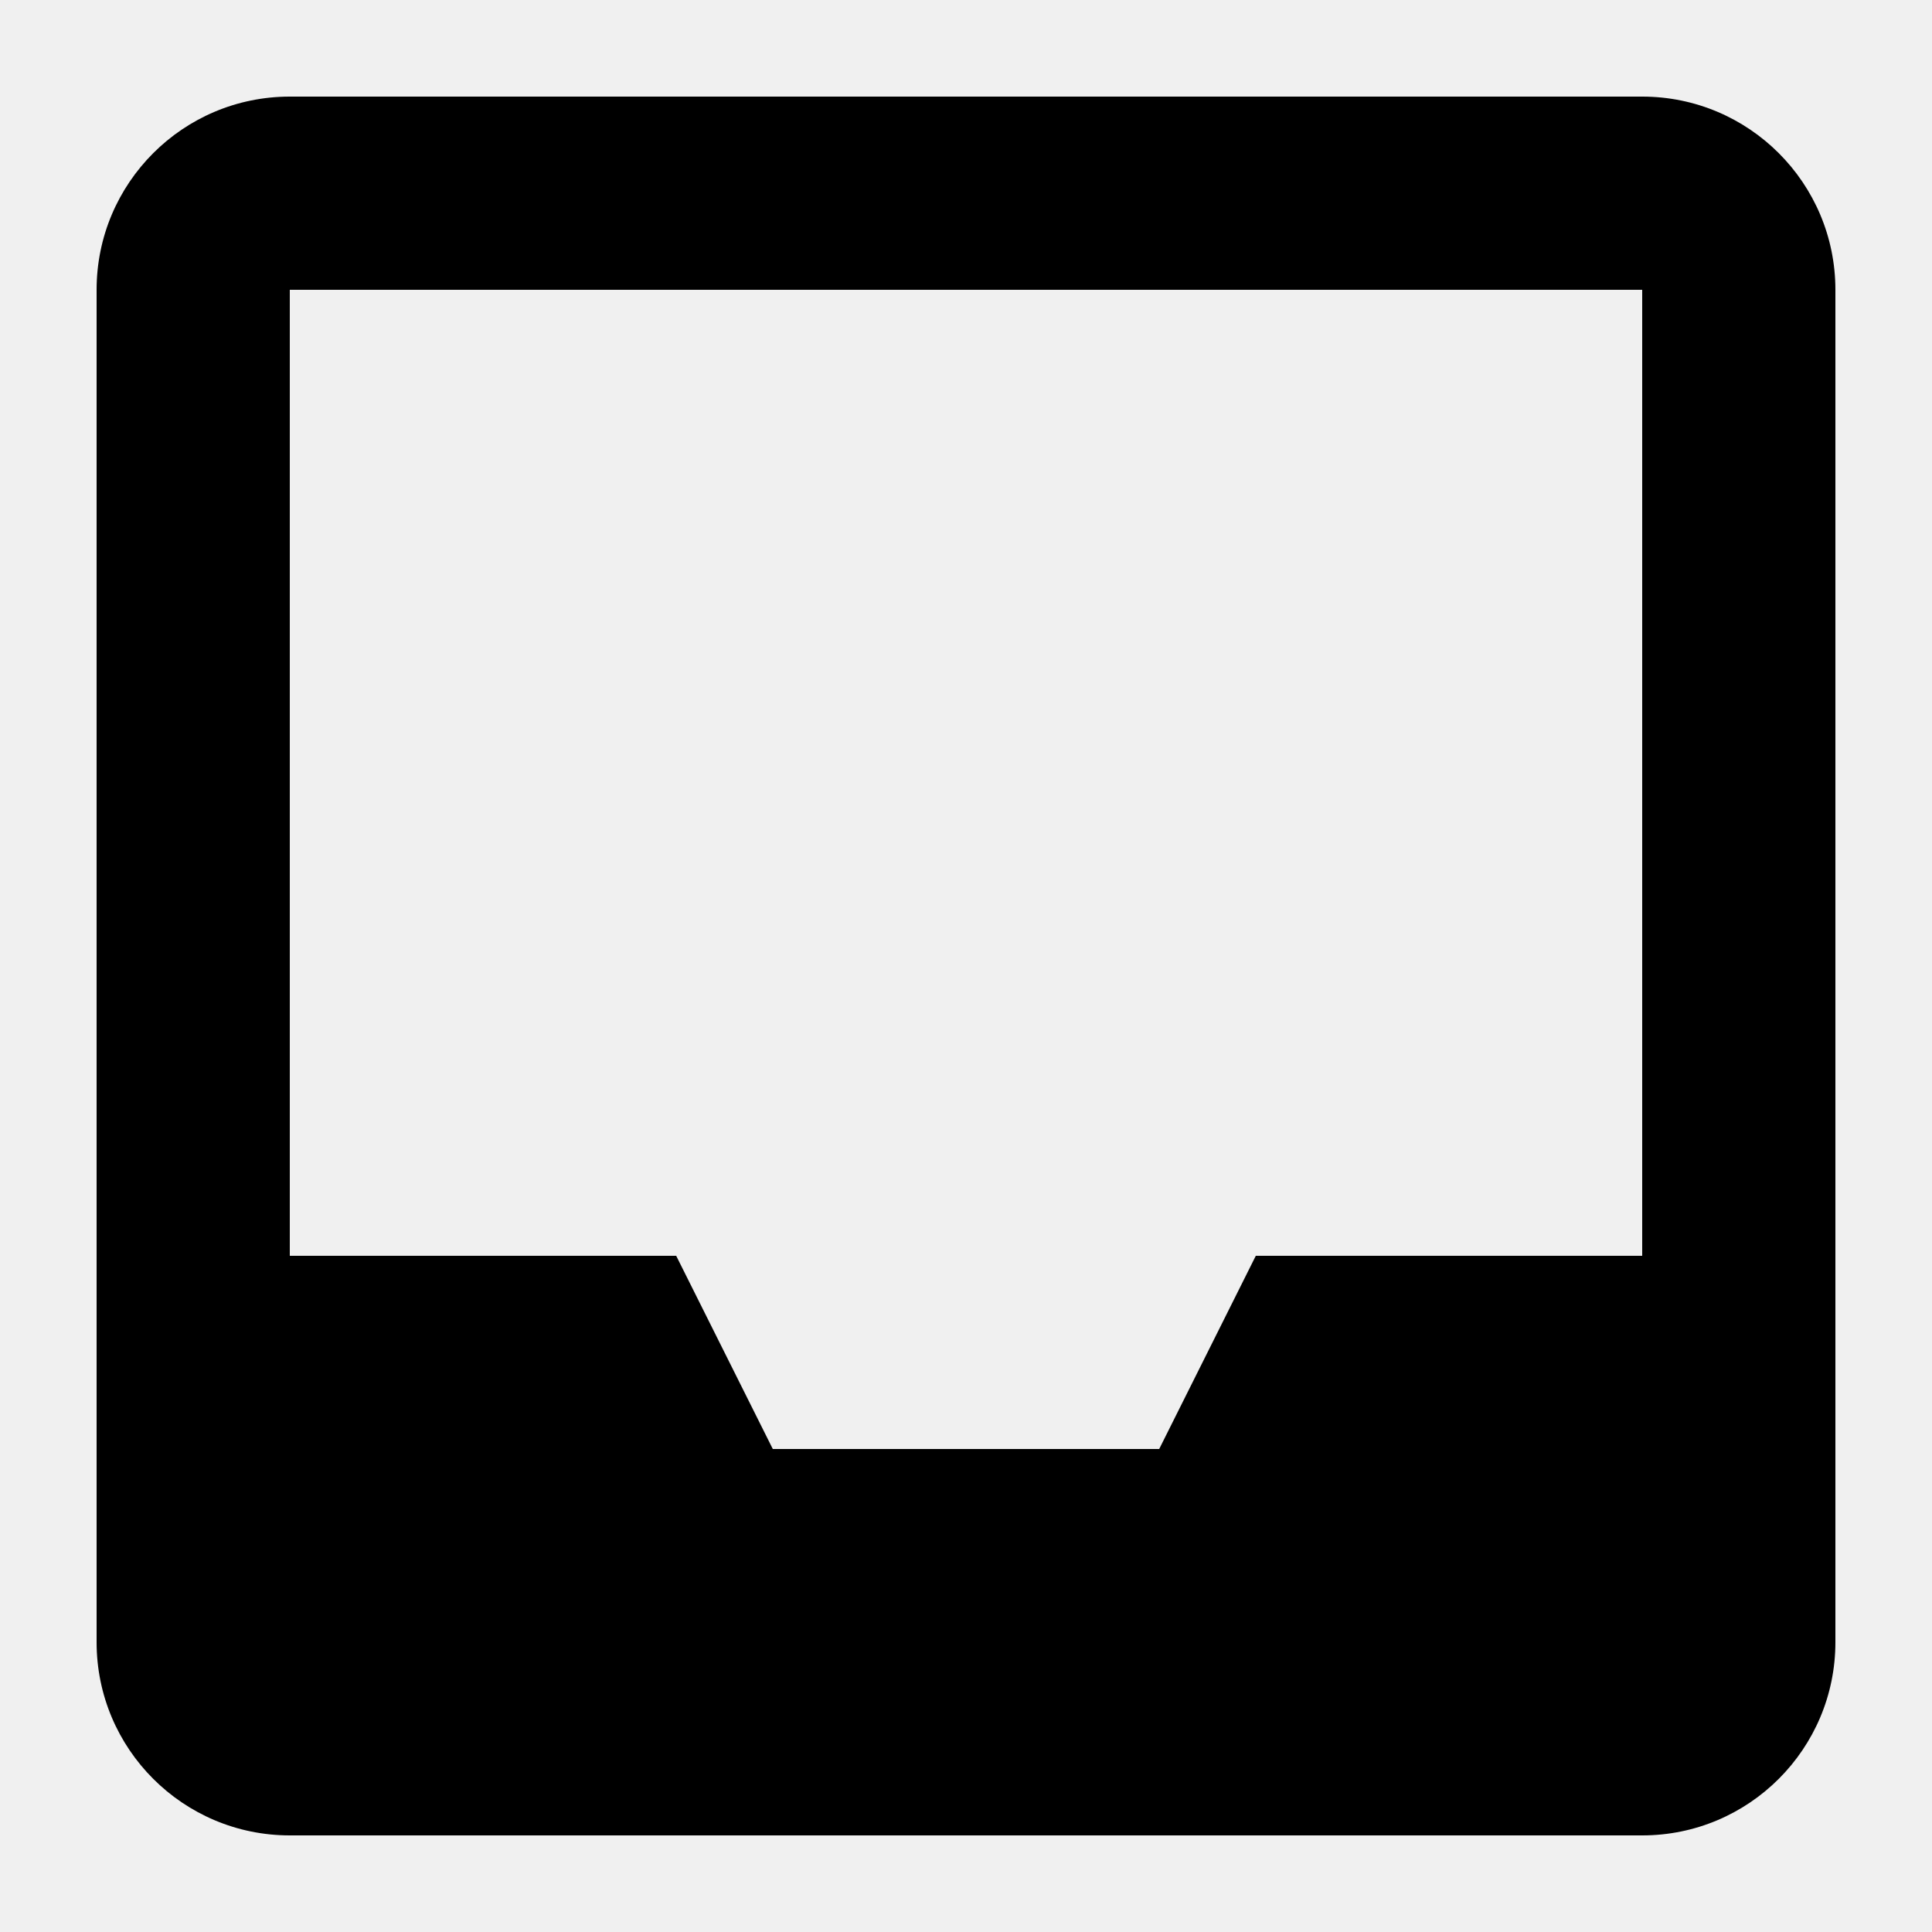
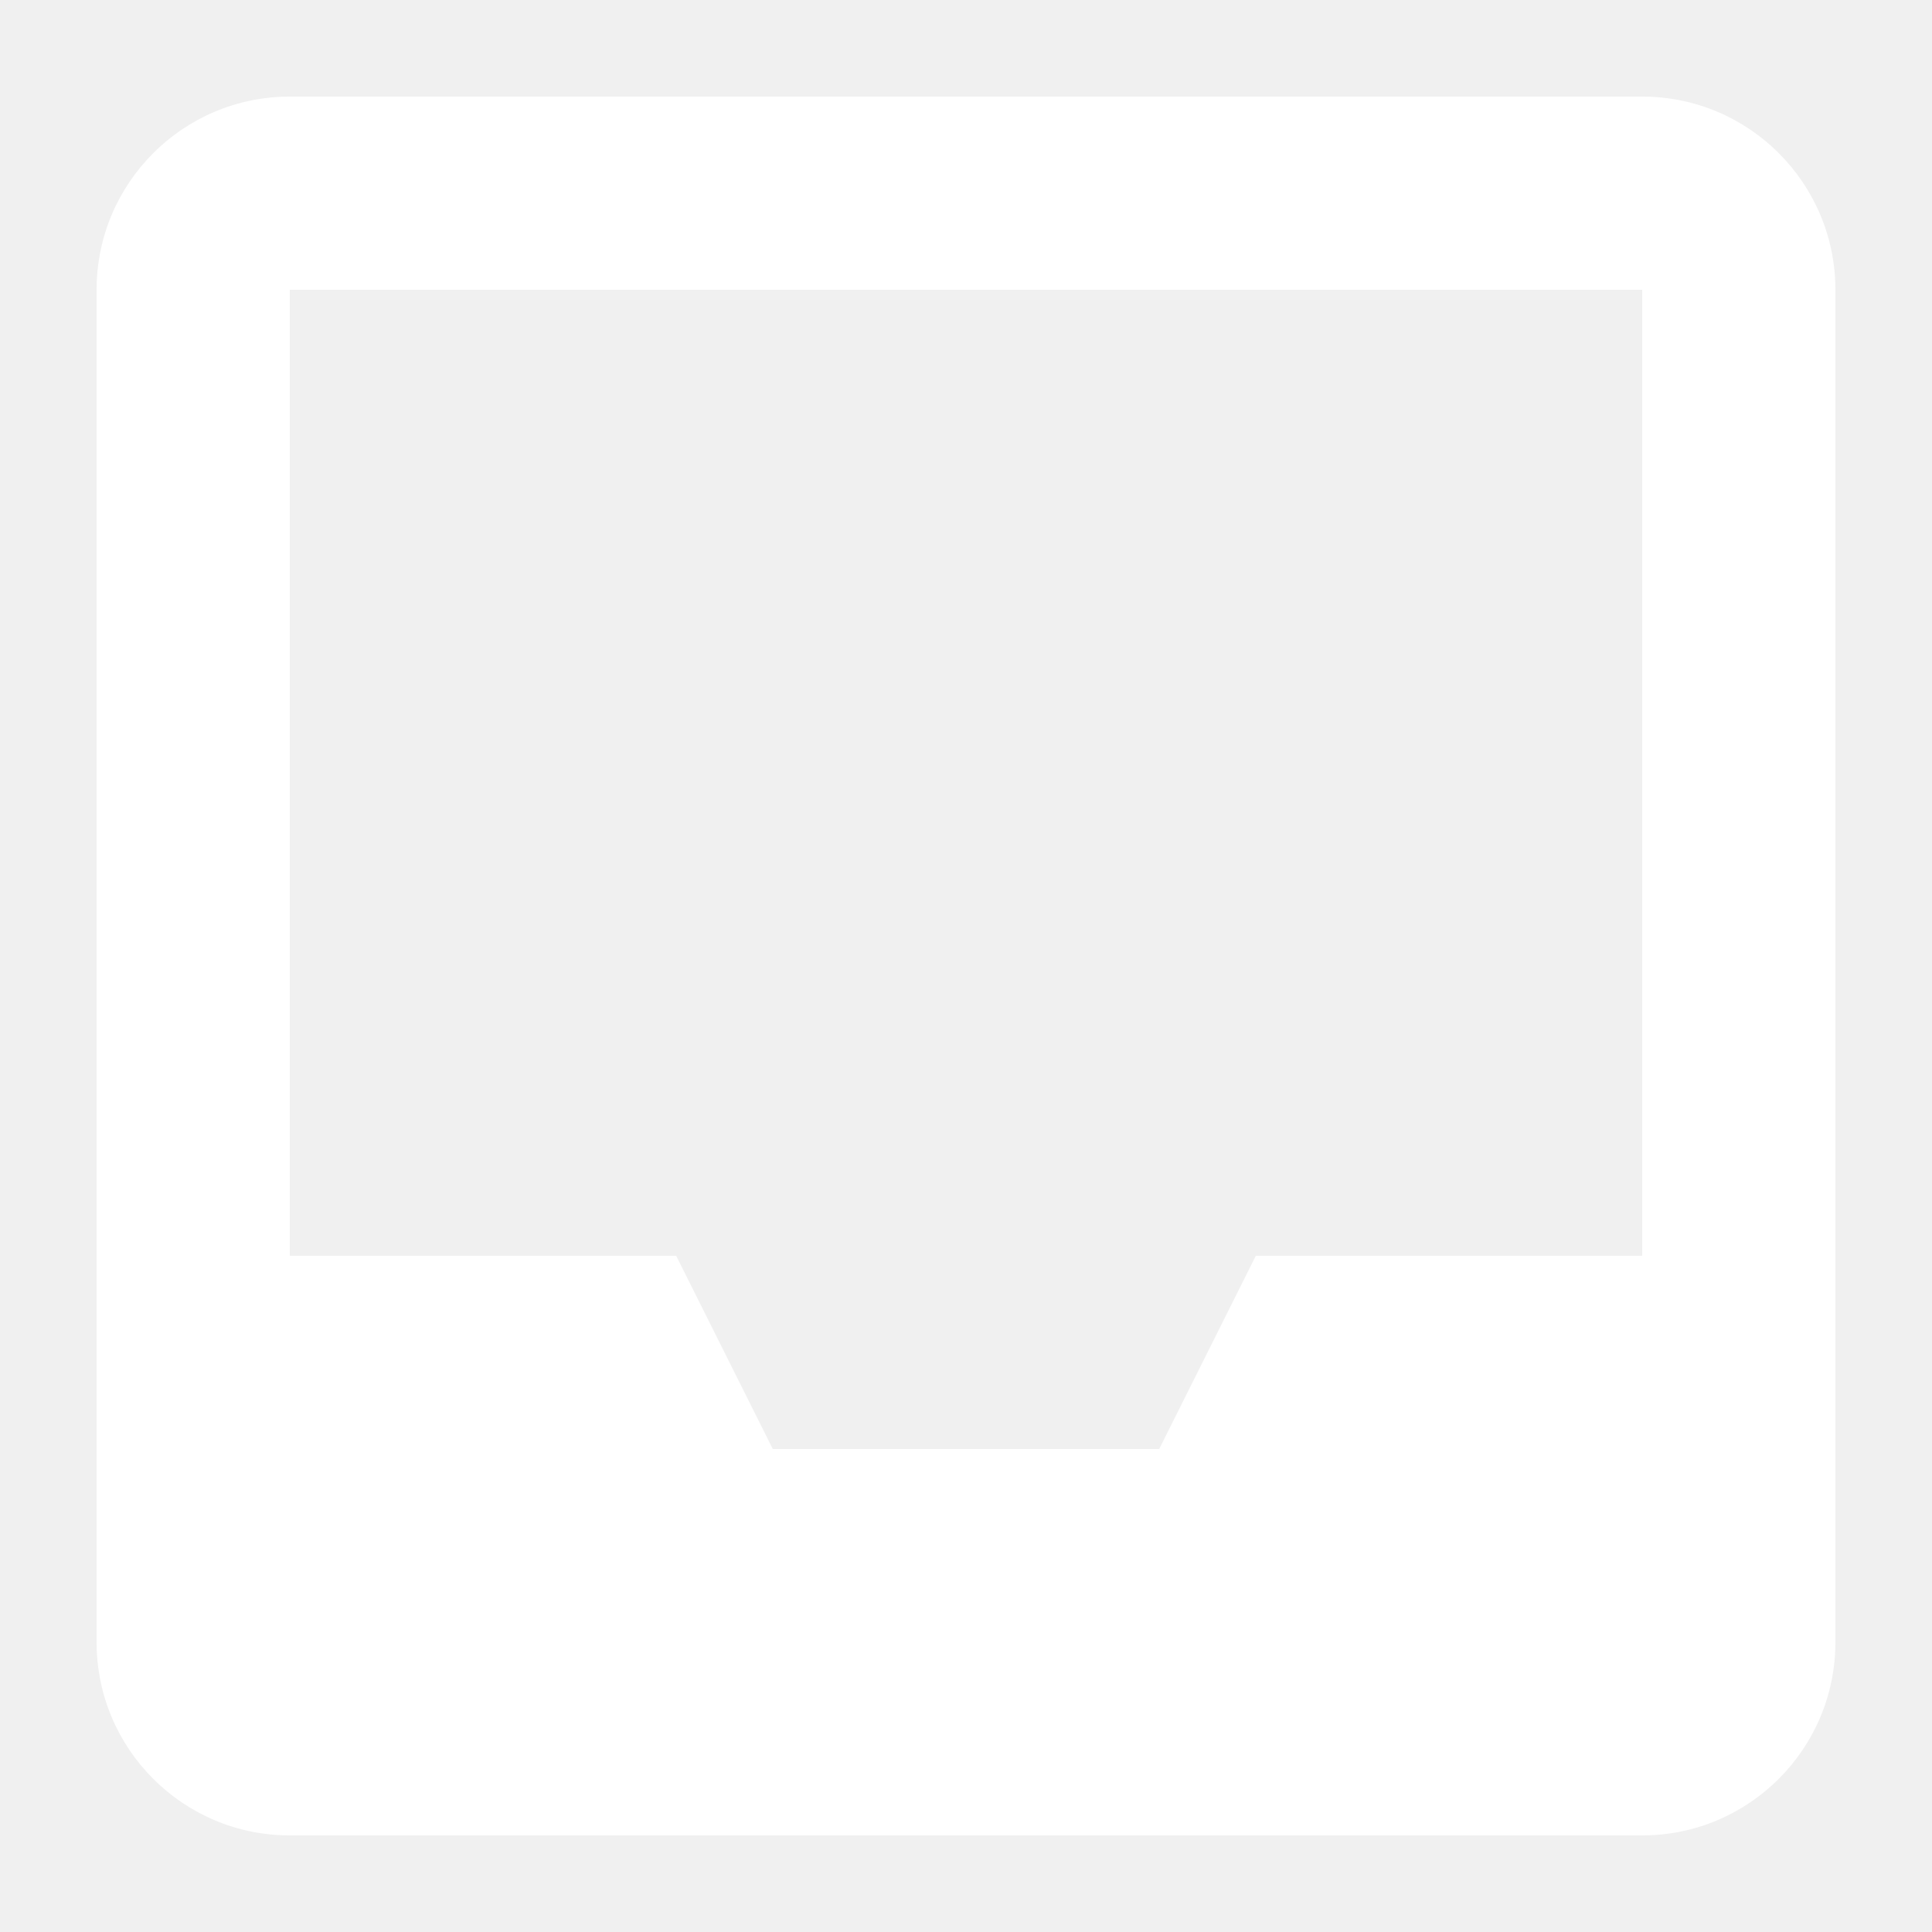
<svg xmlns="http://www.w3.org/2000/svg" width="20" height="20" viewBox="0 0 20 20">
-   <path d="M17 1H3a2 2 0 0 0-2 2v14a2 2 0 0 0 2 2h14a2 2 0 0 0 2-2V3a2 2 0 0 0-2-2zm0 12h-4l-1 2H8l-1-2H3V3h14z" />
+   <path fill="#fff" d="M17 1H3a2 2 0 0 0-2 2v14a2 2 0 0 0 2 2h14a2 2 0 0 0 2-2V3a2 2 0 0 0-2-2zm0 12h-4l-1 2H8l-1-2H3V3h14z" />
</svg>
